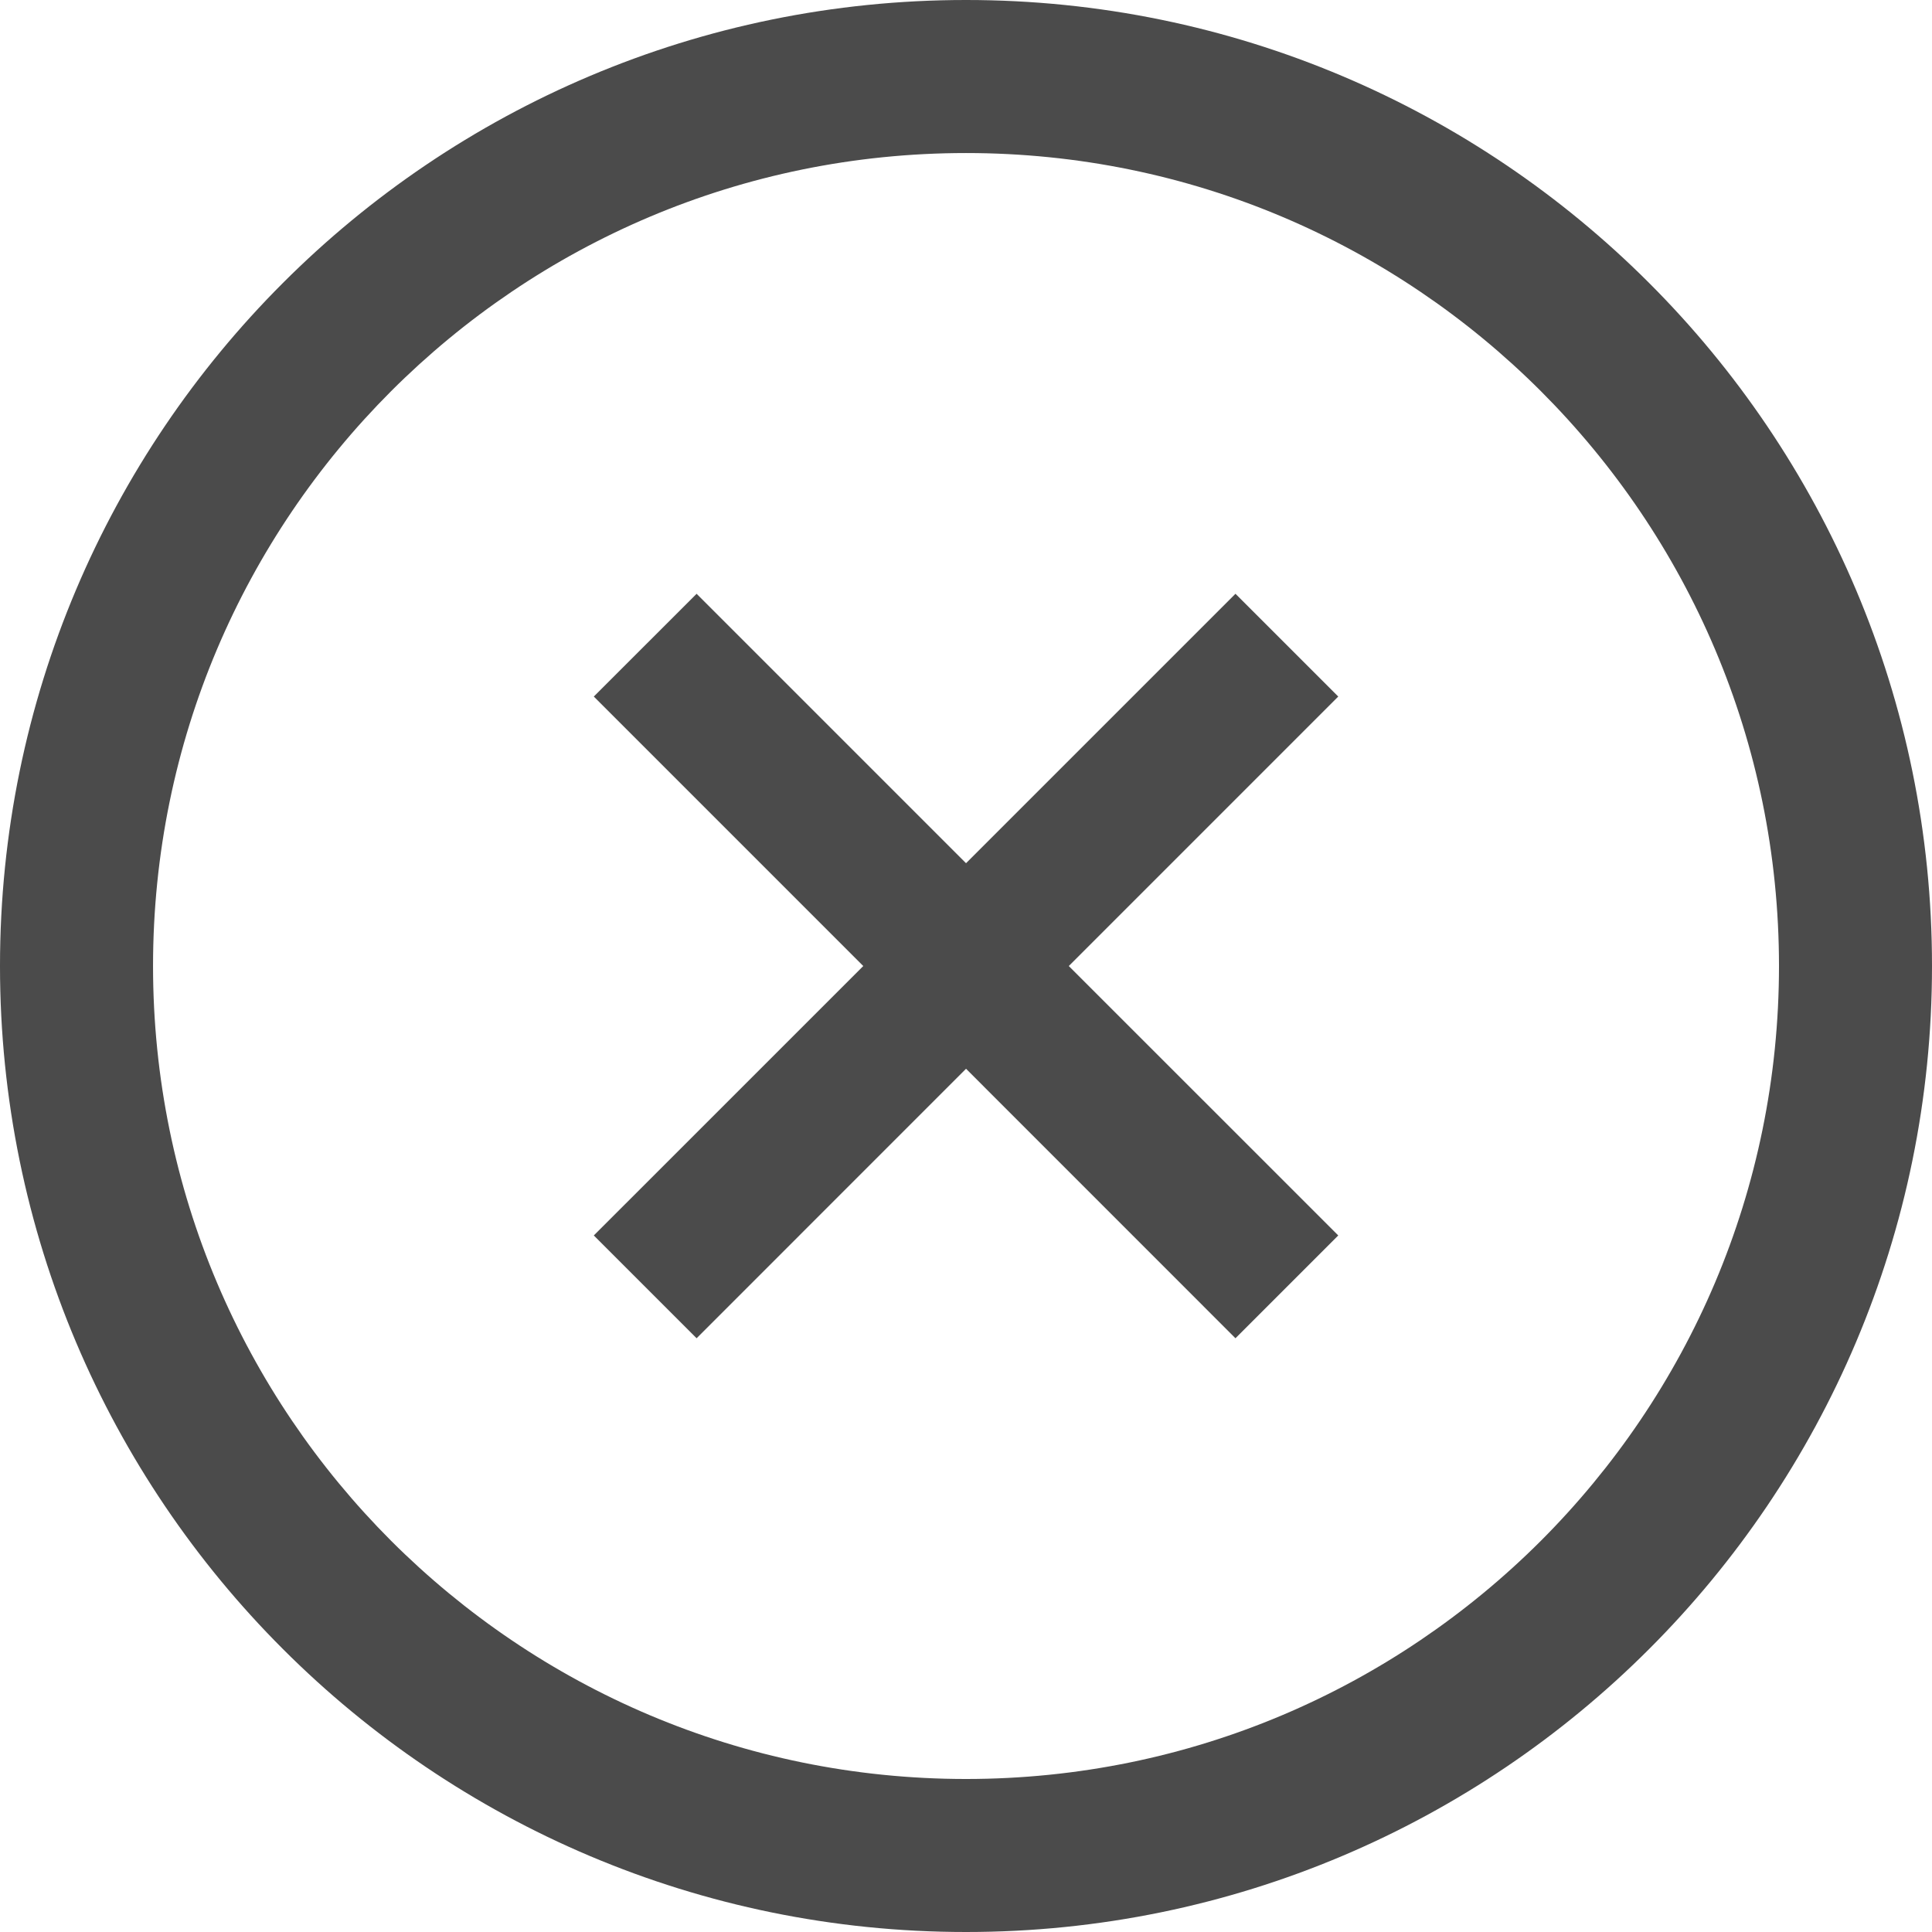
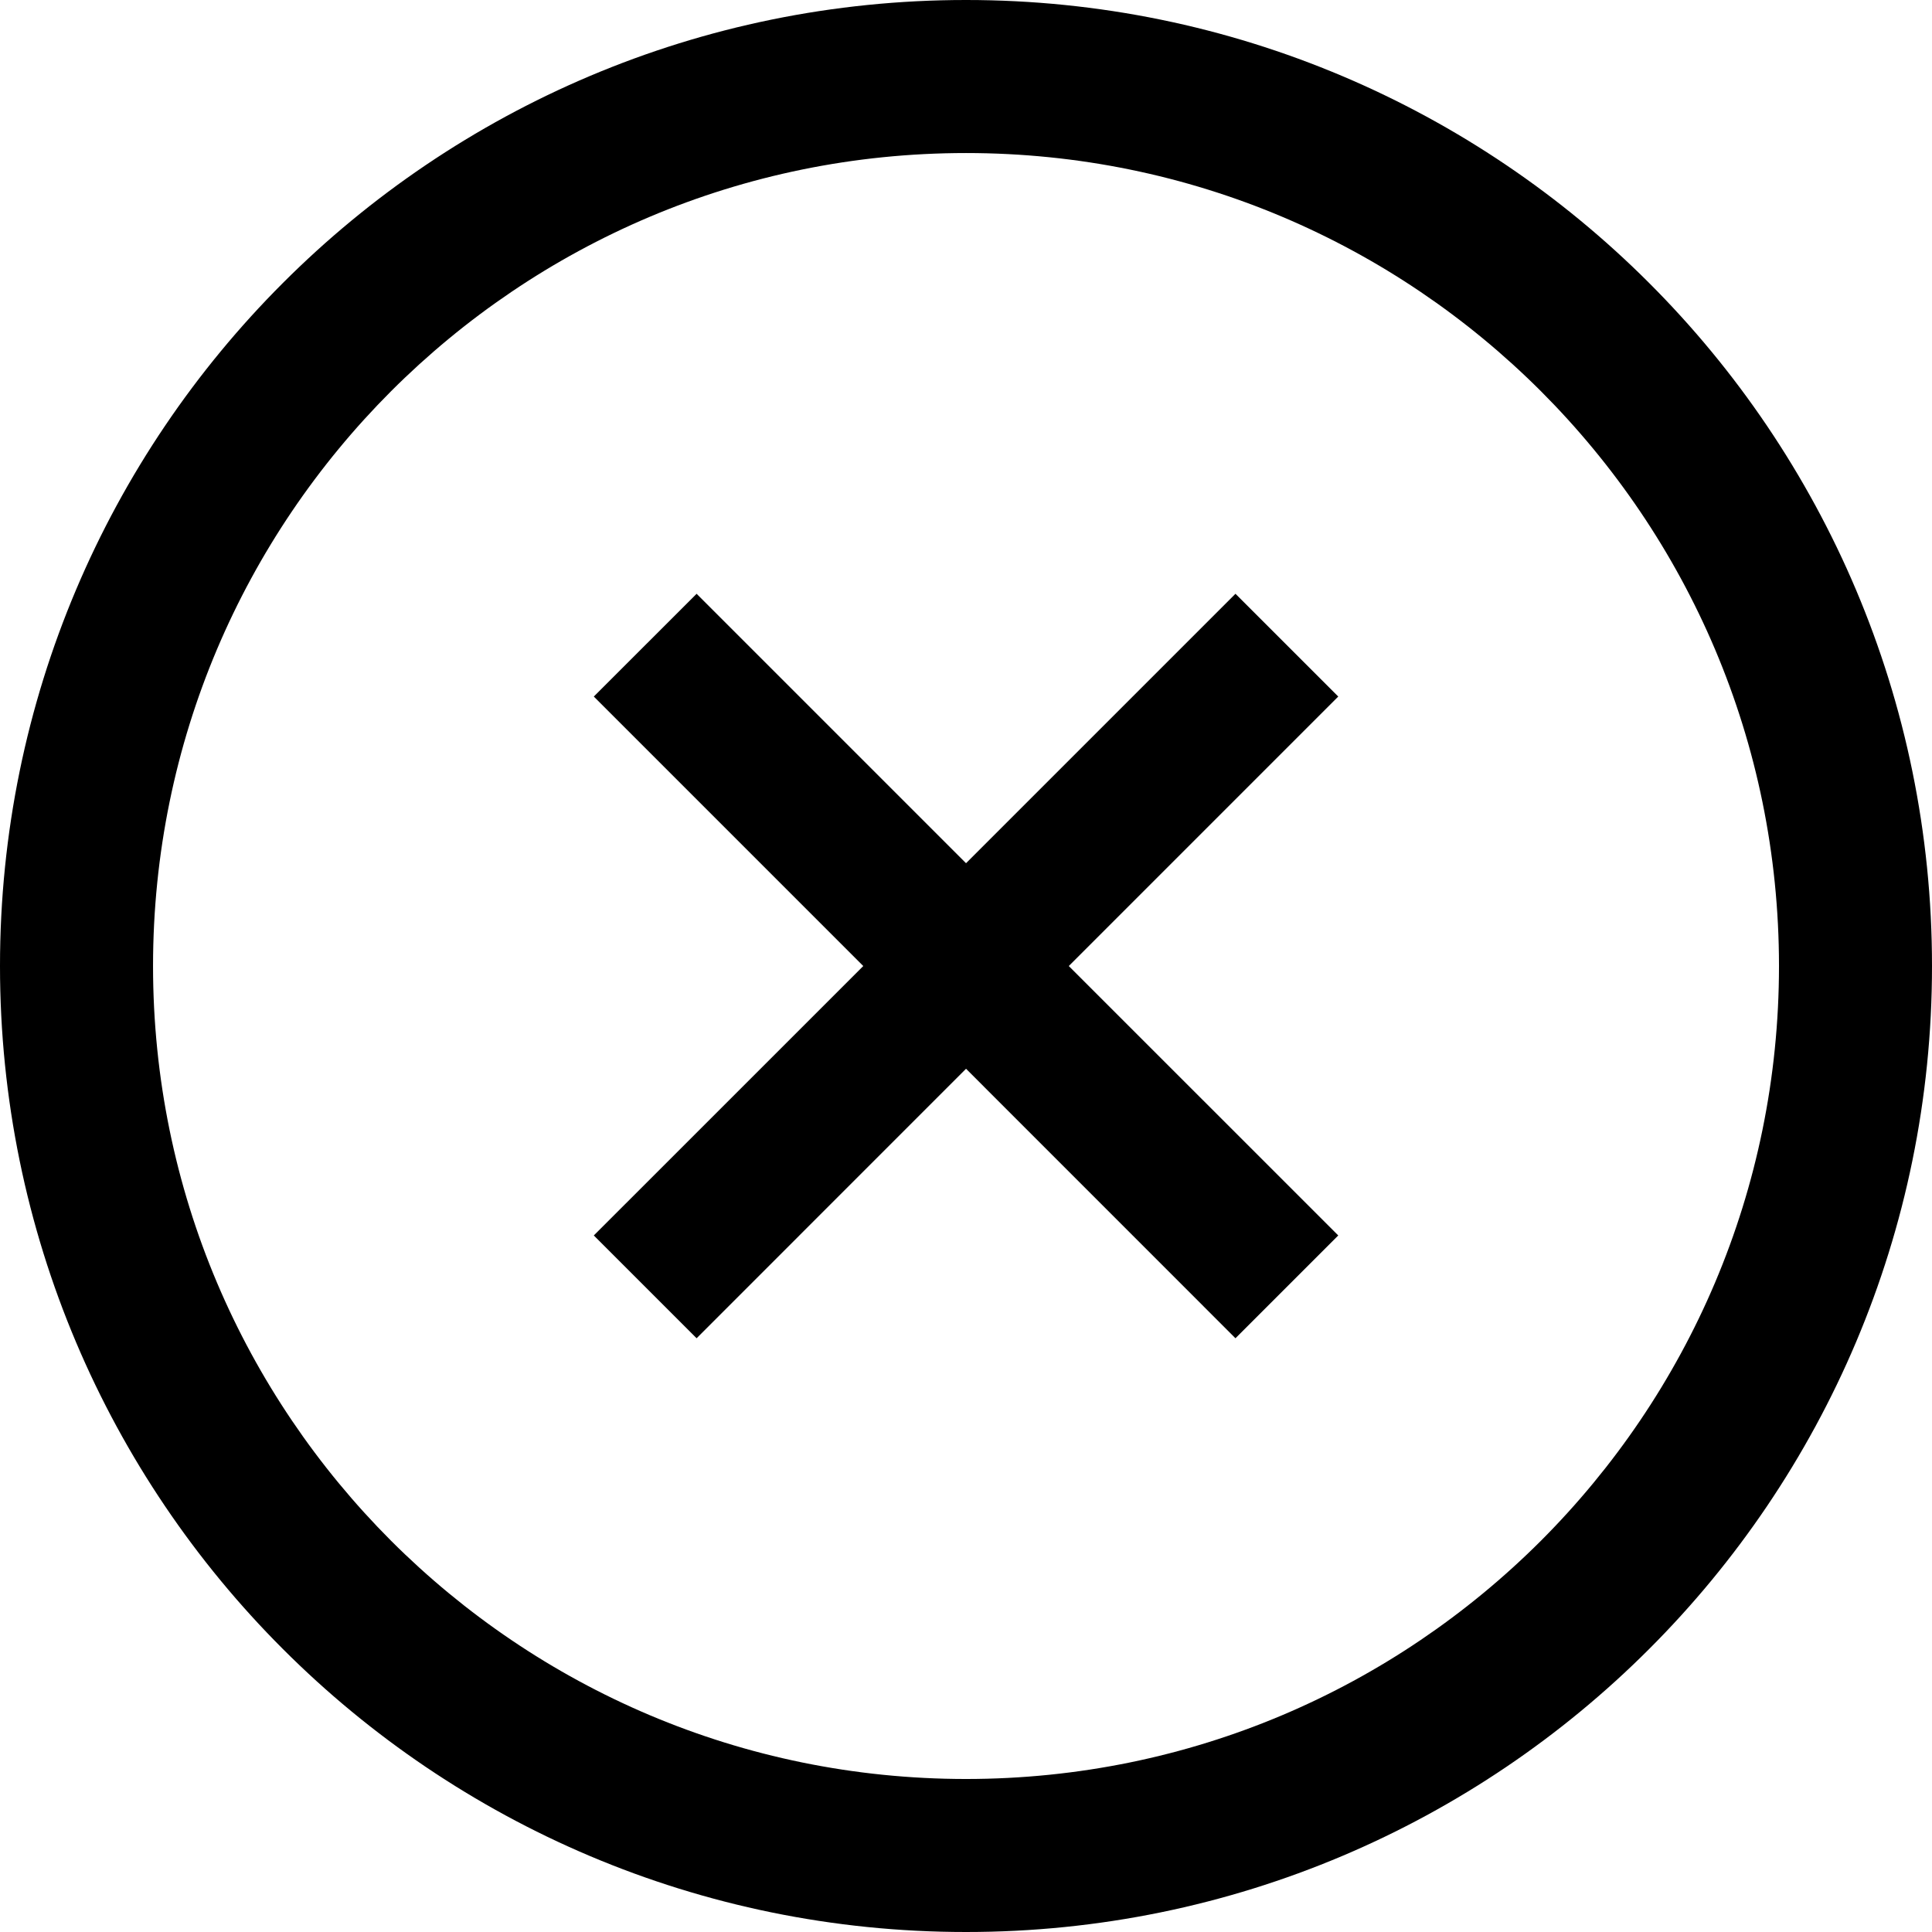
<svg xmlns="http://www.w3.org/2000/svg" version="1.1" id="_x32_" x="0px" y="0px" viewBox="0 0 512 512" xml:space="preserve">
  <style type="text/css">
	.st0{fill:#4B4B4B;}
</style>
  <g>
-     <polygon class="st0" points="327.41,157.358 256.009,228.759 184.608,157.358 157.366,184.591 228.776,256.009 157.366,327.409    184.608,354.651 256.009,283.233 327.41,354.651 354.651,327.409 283.242,256.009 354.651,184.591  " style="fill: rgb(75, 75, 75);" />
-     <path class="st0" d="M437.022,74.978C390.764,28.686,326.636-0.008,256.009,0C185.372-0.008,121.245,28.686,74.987,74.978   C28.686,121.236-0.008,185.372,0,256c-0.008,70.628,28.686,134.764,74.987,181.022c46.258,46.292,110.385,74.995,181.022,74.978   c70.628,0.016,134.755-28.686,181.013-74.978C483.322,390.764,512.018,326.628,512,256   C512.018,185.372,483.322,121.236,437.022,74.978z M408.344,408.335c-39.052,39.019-92.787,63.1-152.335,63.116   c-59.564-0.016-113.292-24.098-152.353-63.116C64.646,369.283,40.566,315.564,40.557,256c0.009-59.564,24.089-113.3,63.099-152.344   c39.061-39.027,92.788-63.091,152.353-63.099c59.548,0.008,113.283,24.072,152.335,63.099   c39.019,39.044,63.091,92.78,63.108,152.344C471.435,315.564,447.363,369.283,408.344,408.335z" style="fill: rgb(75, 75, 75);" />
+     <polygon class="st0" points="327.41,157.358 256.009,228.759 184.608,157.358 157.366,184.591 228.776,256.009 157.366,327.409    184.608,354.651 256.009,283.233 327.41,354.651 354.651,327.409 283.242,256.009 354.651,184.591  " style="fill: currentColor;" />
+     <path class="st0" d="M437.022,74.978C390.764,28.686,326.636-0.008,256.009,0C185.372-0.008,121.245,28.686,74.987,74.978   C28.686,121.236-0.008,185.372,0,256c-0.008,70.628,28.686,134.764,74.987,181.022c46.258,46.292,110.385,74.995,181.022,74.978   c70.628,0.016,134.755-28.686,181.013-74.978C483.322,390.764,512.018,326.628,512,256   C512.018,185.372,483.322,121.236,437.022,74.978z M408.344,408.335c-39.052,39.019-92.787,63.1-152.335,63.116   c-59.564-0.016-113.292-24.098-152.353-63.116C64.646,369.283,40.566,315.564,40.557,256c0.009-59.564,24.089-113.3,63.099-152.344   c39.061-39.027,92.788-63.091,152.353-63.099c59.548,0.008,113.283,24.072,152.335,63.099   c39.019,39.044,63.091,92.78,63.108,152.344C471.435,315.564,447.363,369.283,408.344,408.335z" style="fill: currentColor;" />
  </g>
</svg>
